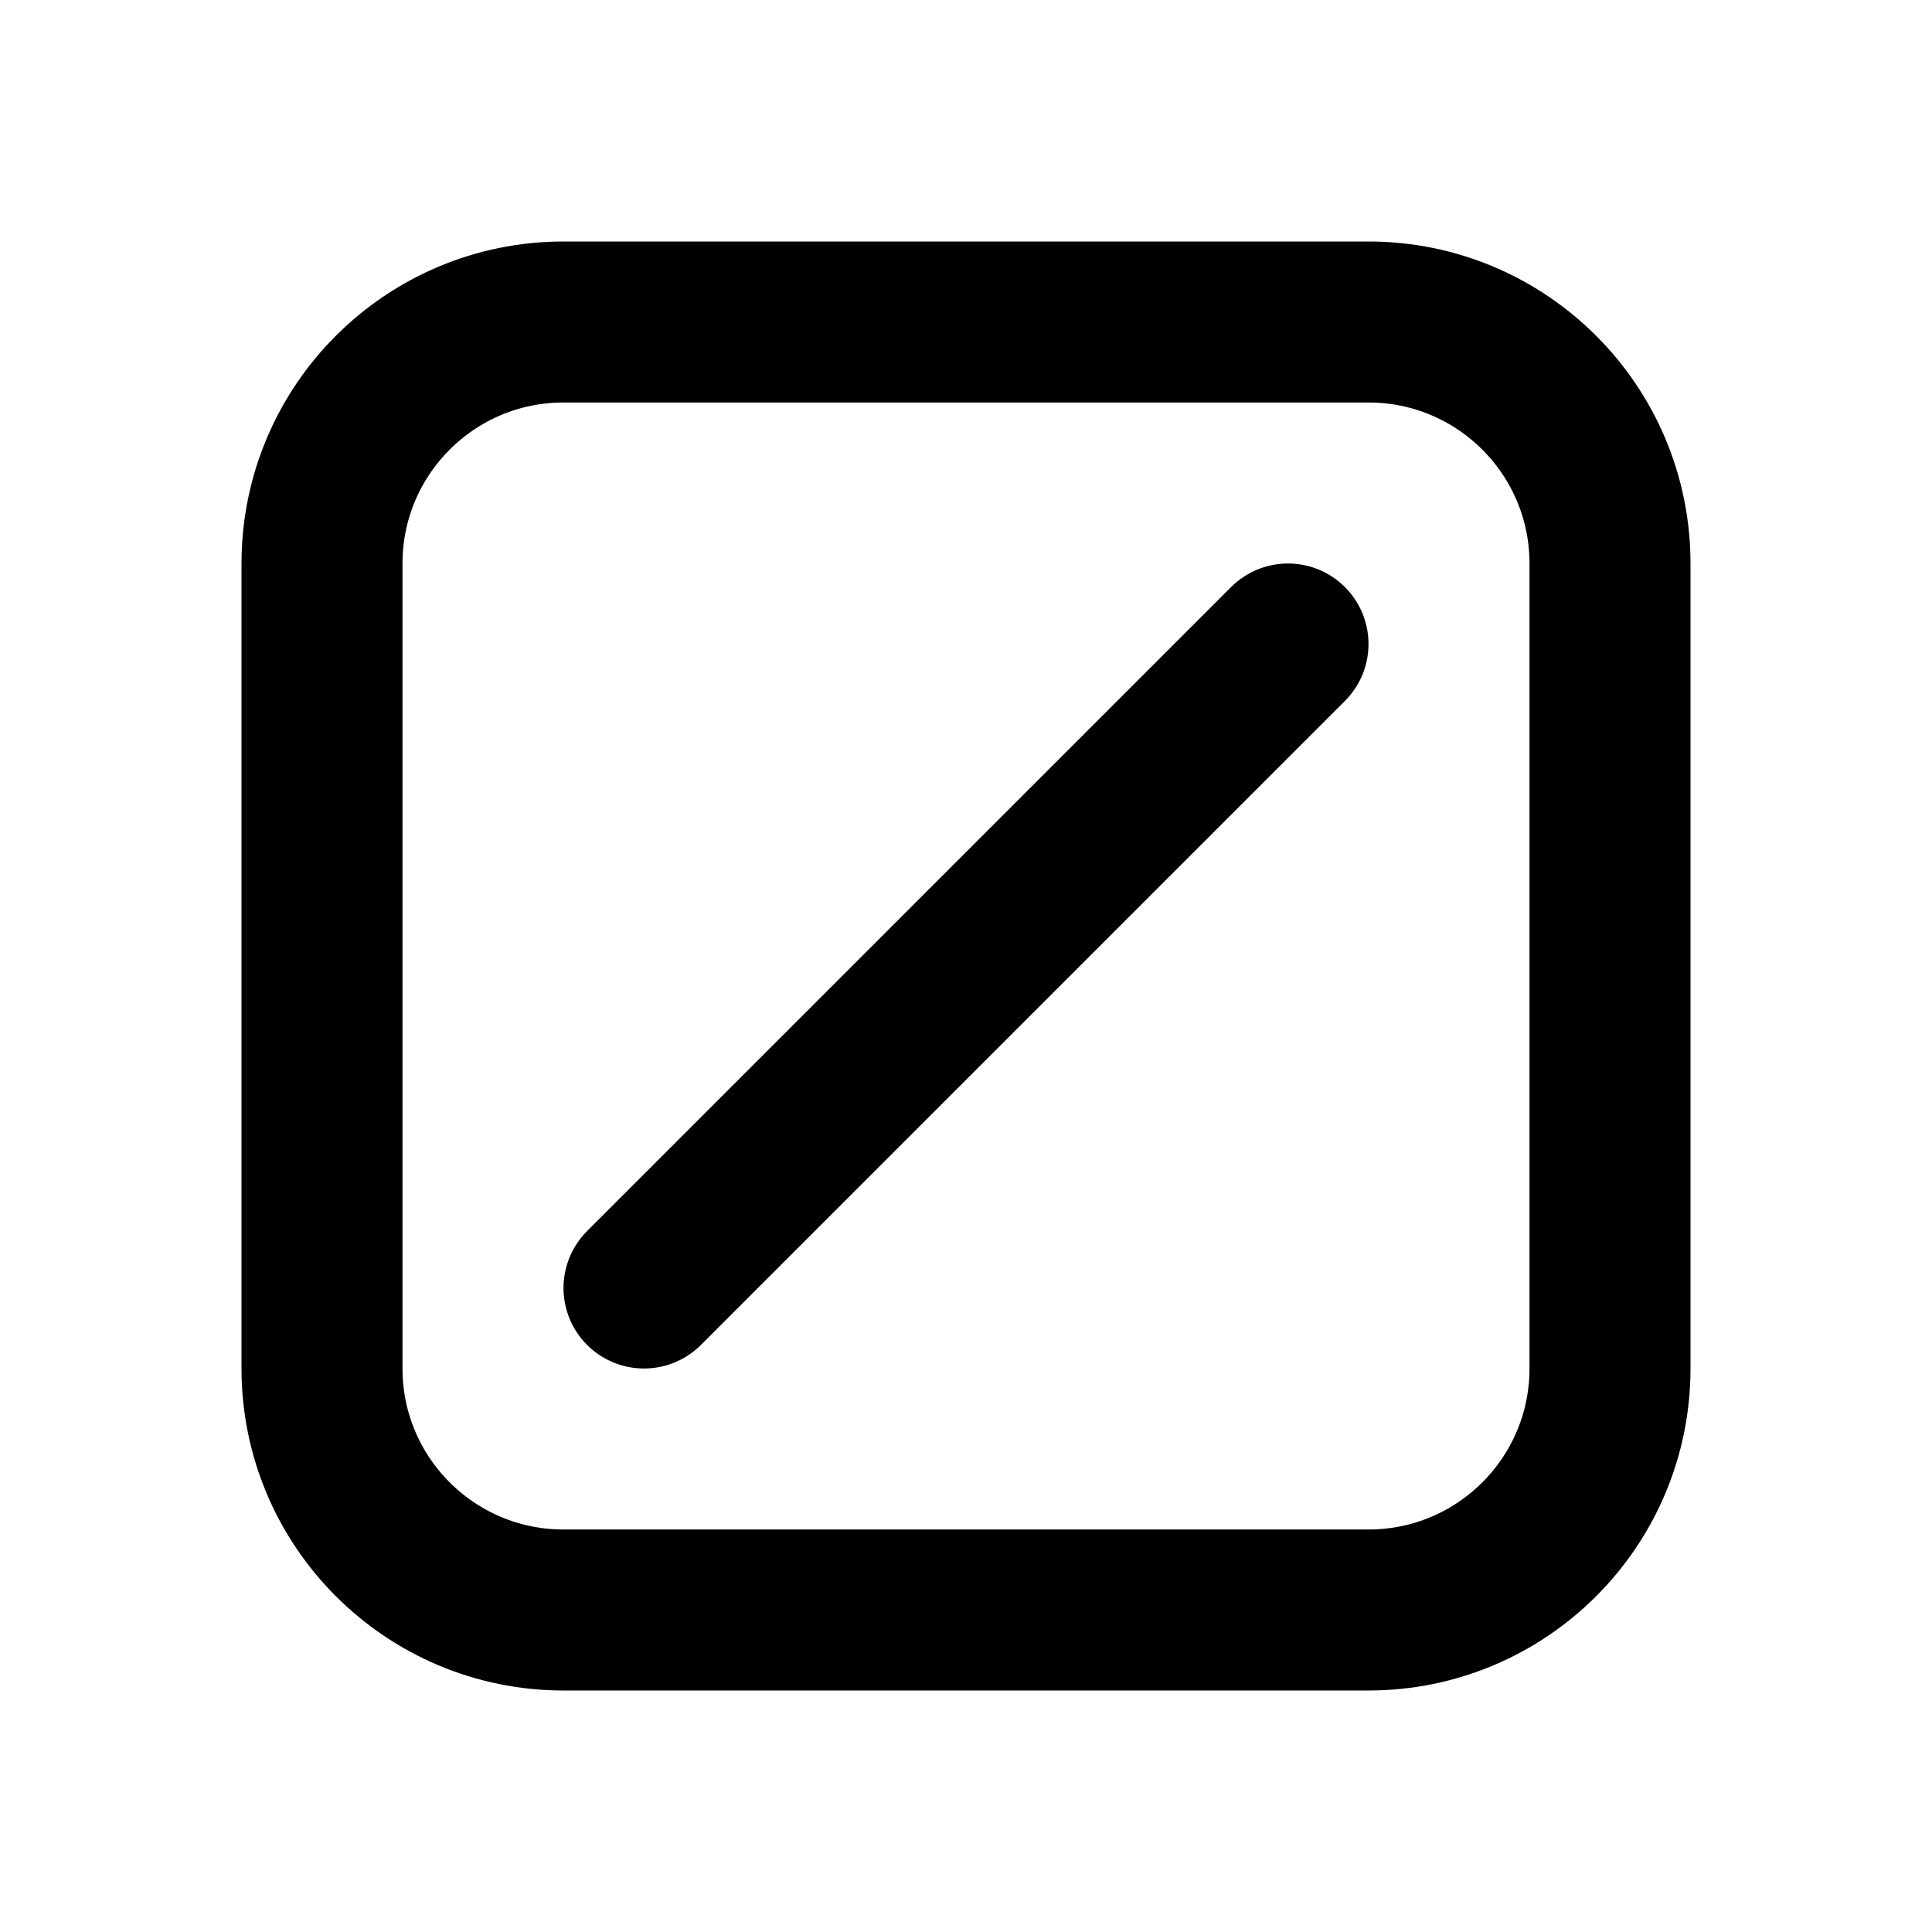
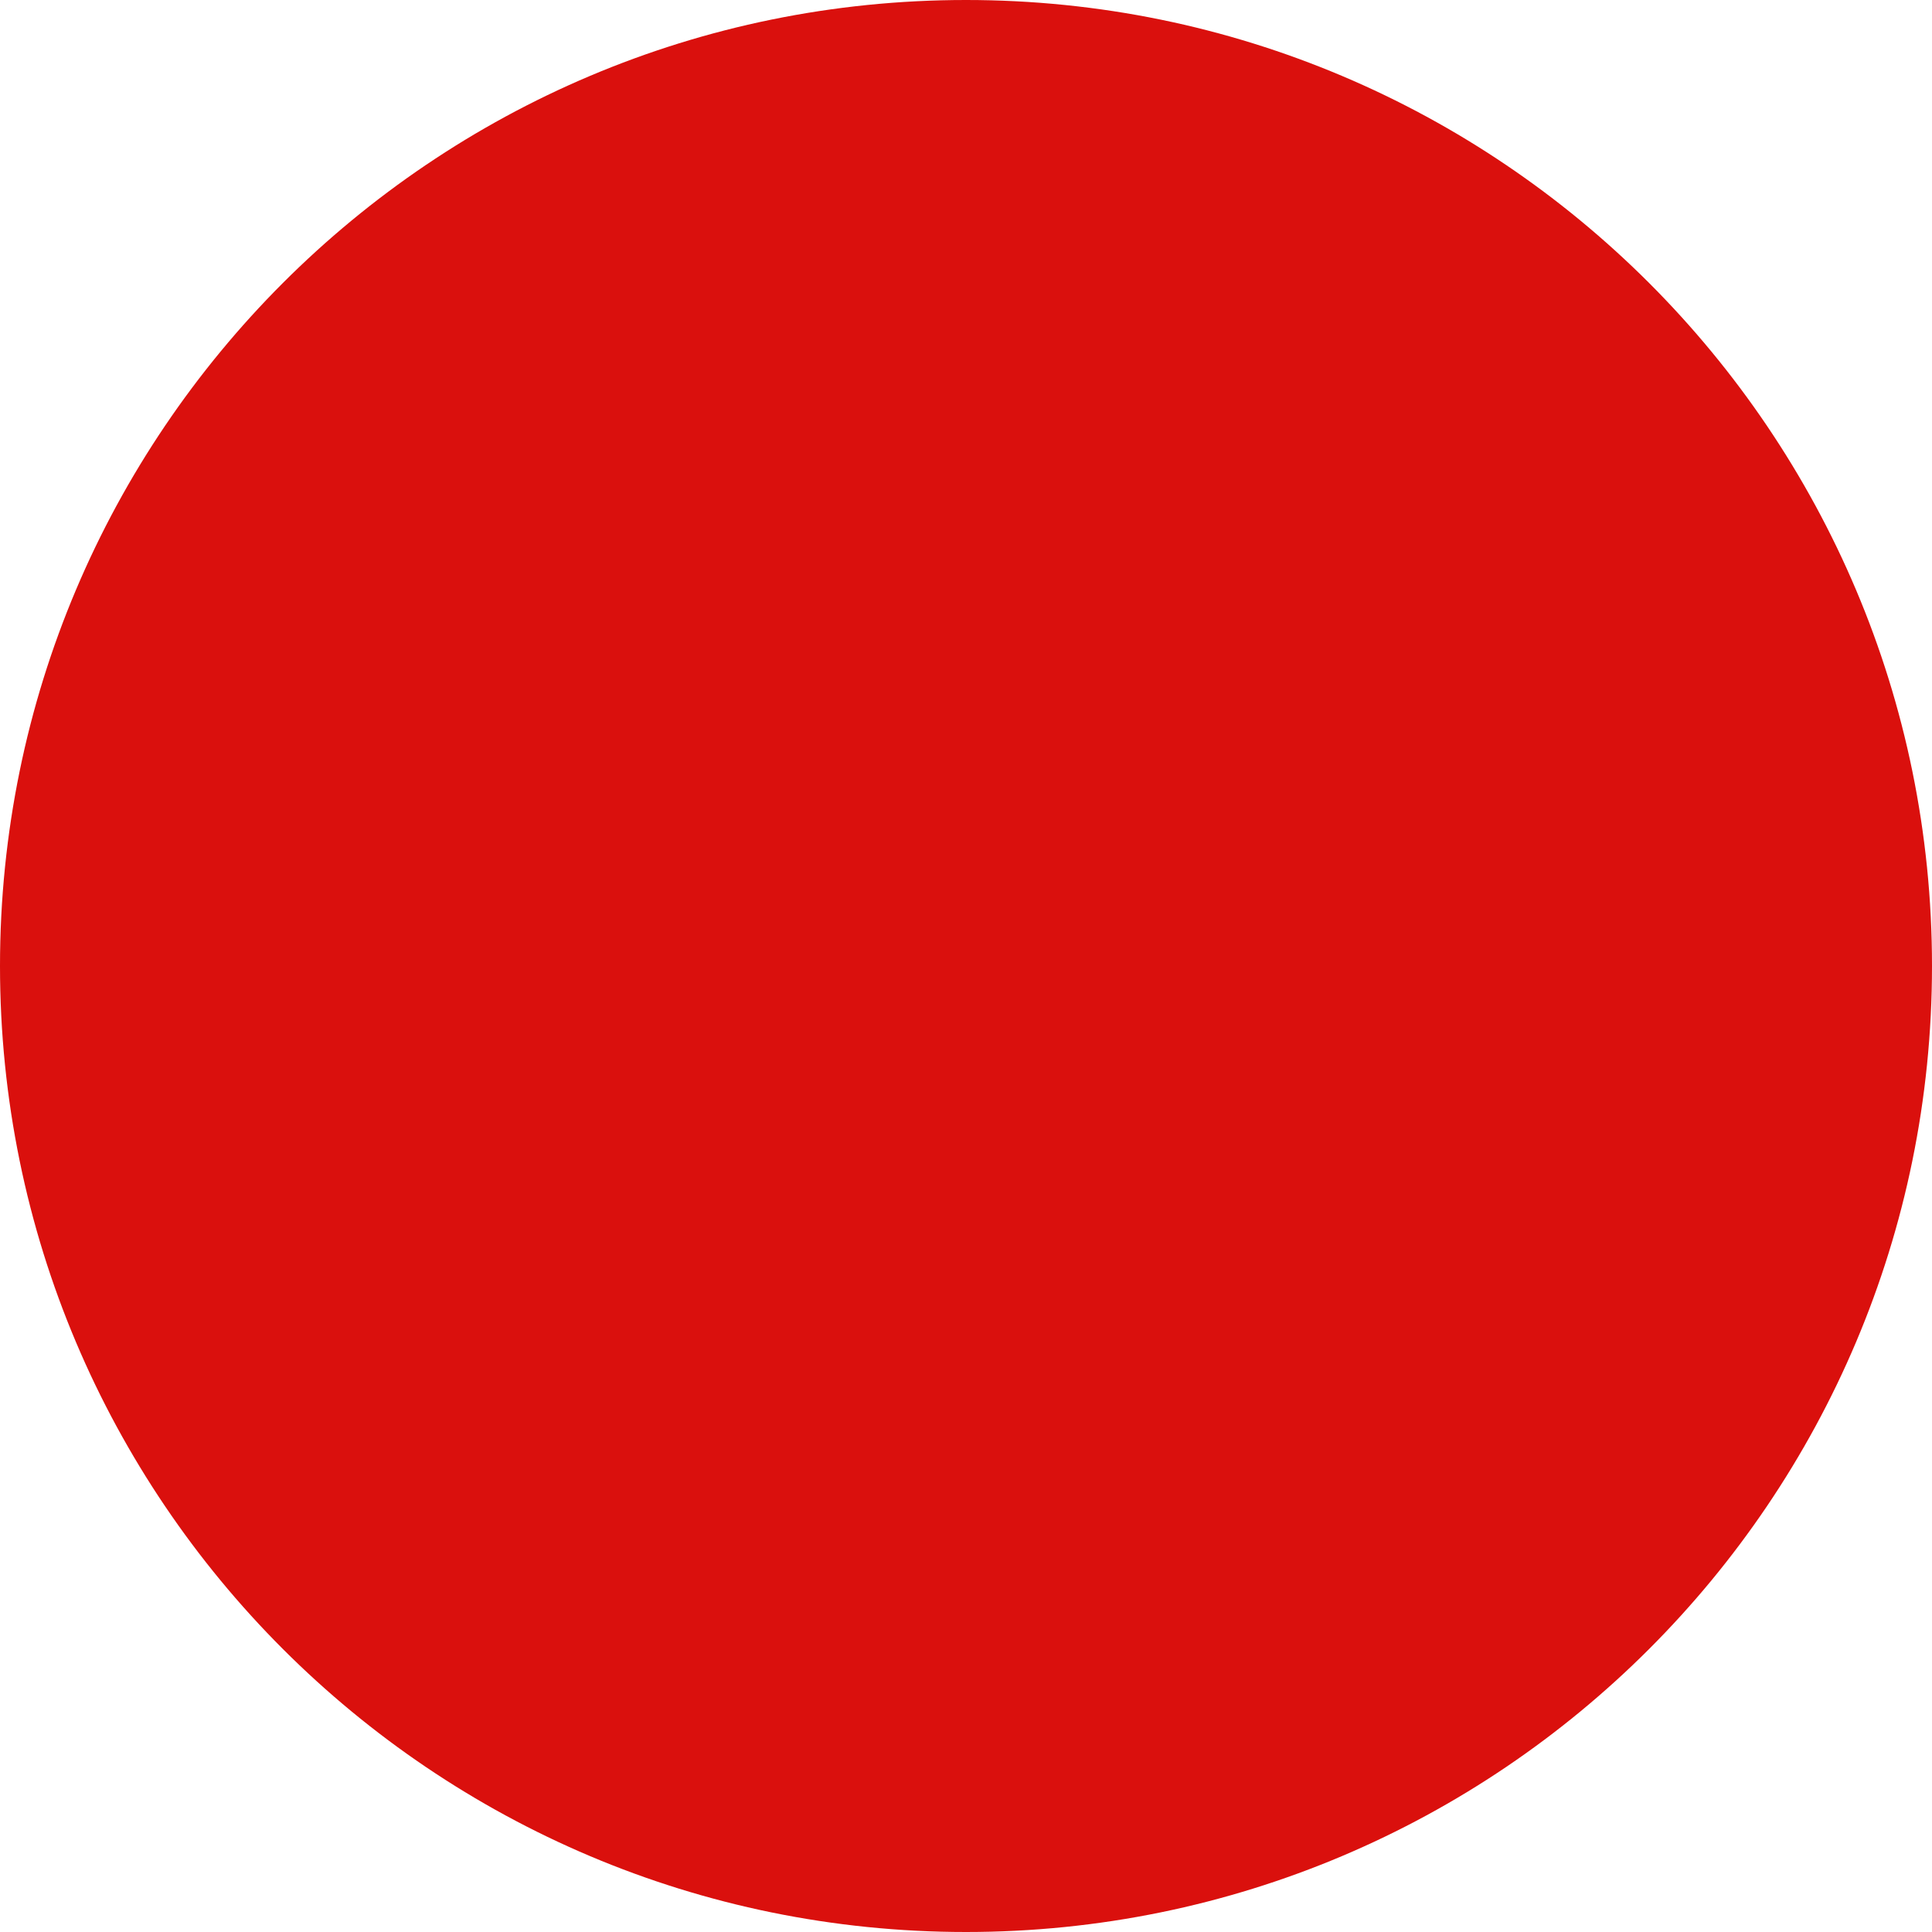
- <svg xmlns="http://www.w3.org/2000/svg" viewBox="0 0 24 24" fill="none" stroke="currentColor" stroke-width="2" stroke-linecap="round" stroke-linejoin="round">
-   <path d="M7 4h10a3 3 0 0 1 3 3v10a3 3 0 0 1-3 3H7a3 3 0 0 1-3-3V7a3 3 0 0 1 3-3Z" />
-   <path d="M8 16 16 8" />
+ <svg xmlns="http://www.w3.org/2000/svg" shape-rendering="geometricPrecision" text-rendering="geometricPrecision" image-rendering="optimizeQuality" fill-rule="evenodd" clip-rule="evenodd" viewBox="0 0 512 512">
+   <path fill="#DA100D" d="M256 0c141.385 0 256 114.615 256 256S397.385 512 256 512 0 397.385 0 256 114.615 0 256 0z" />
</svg>
